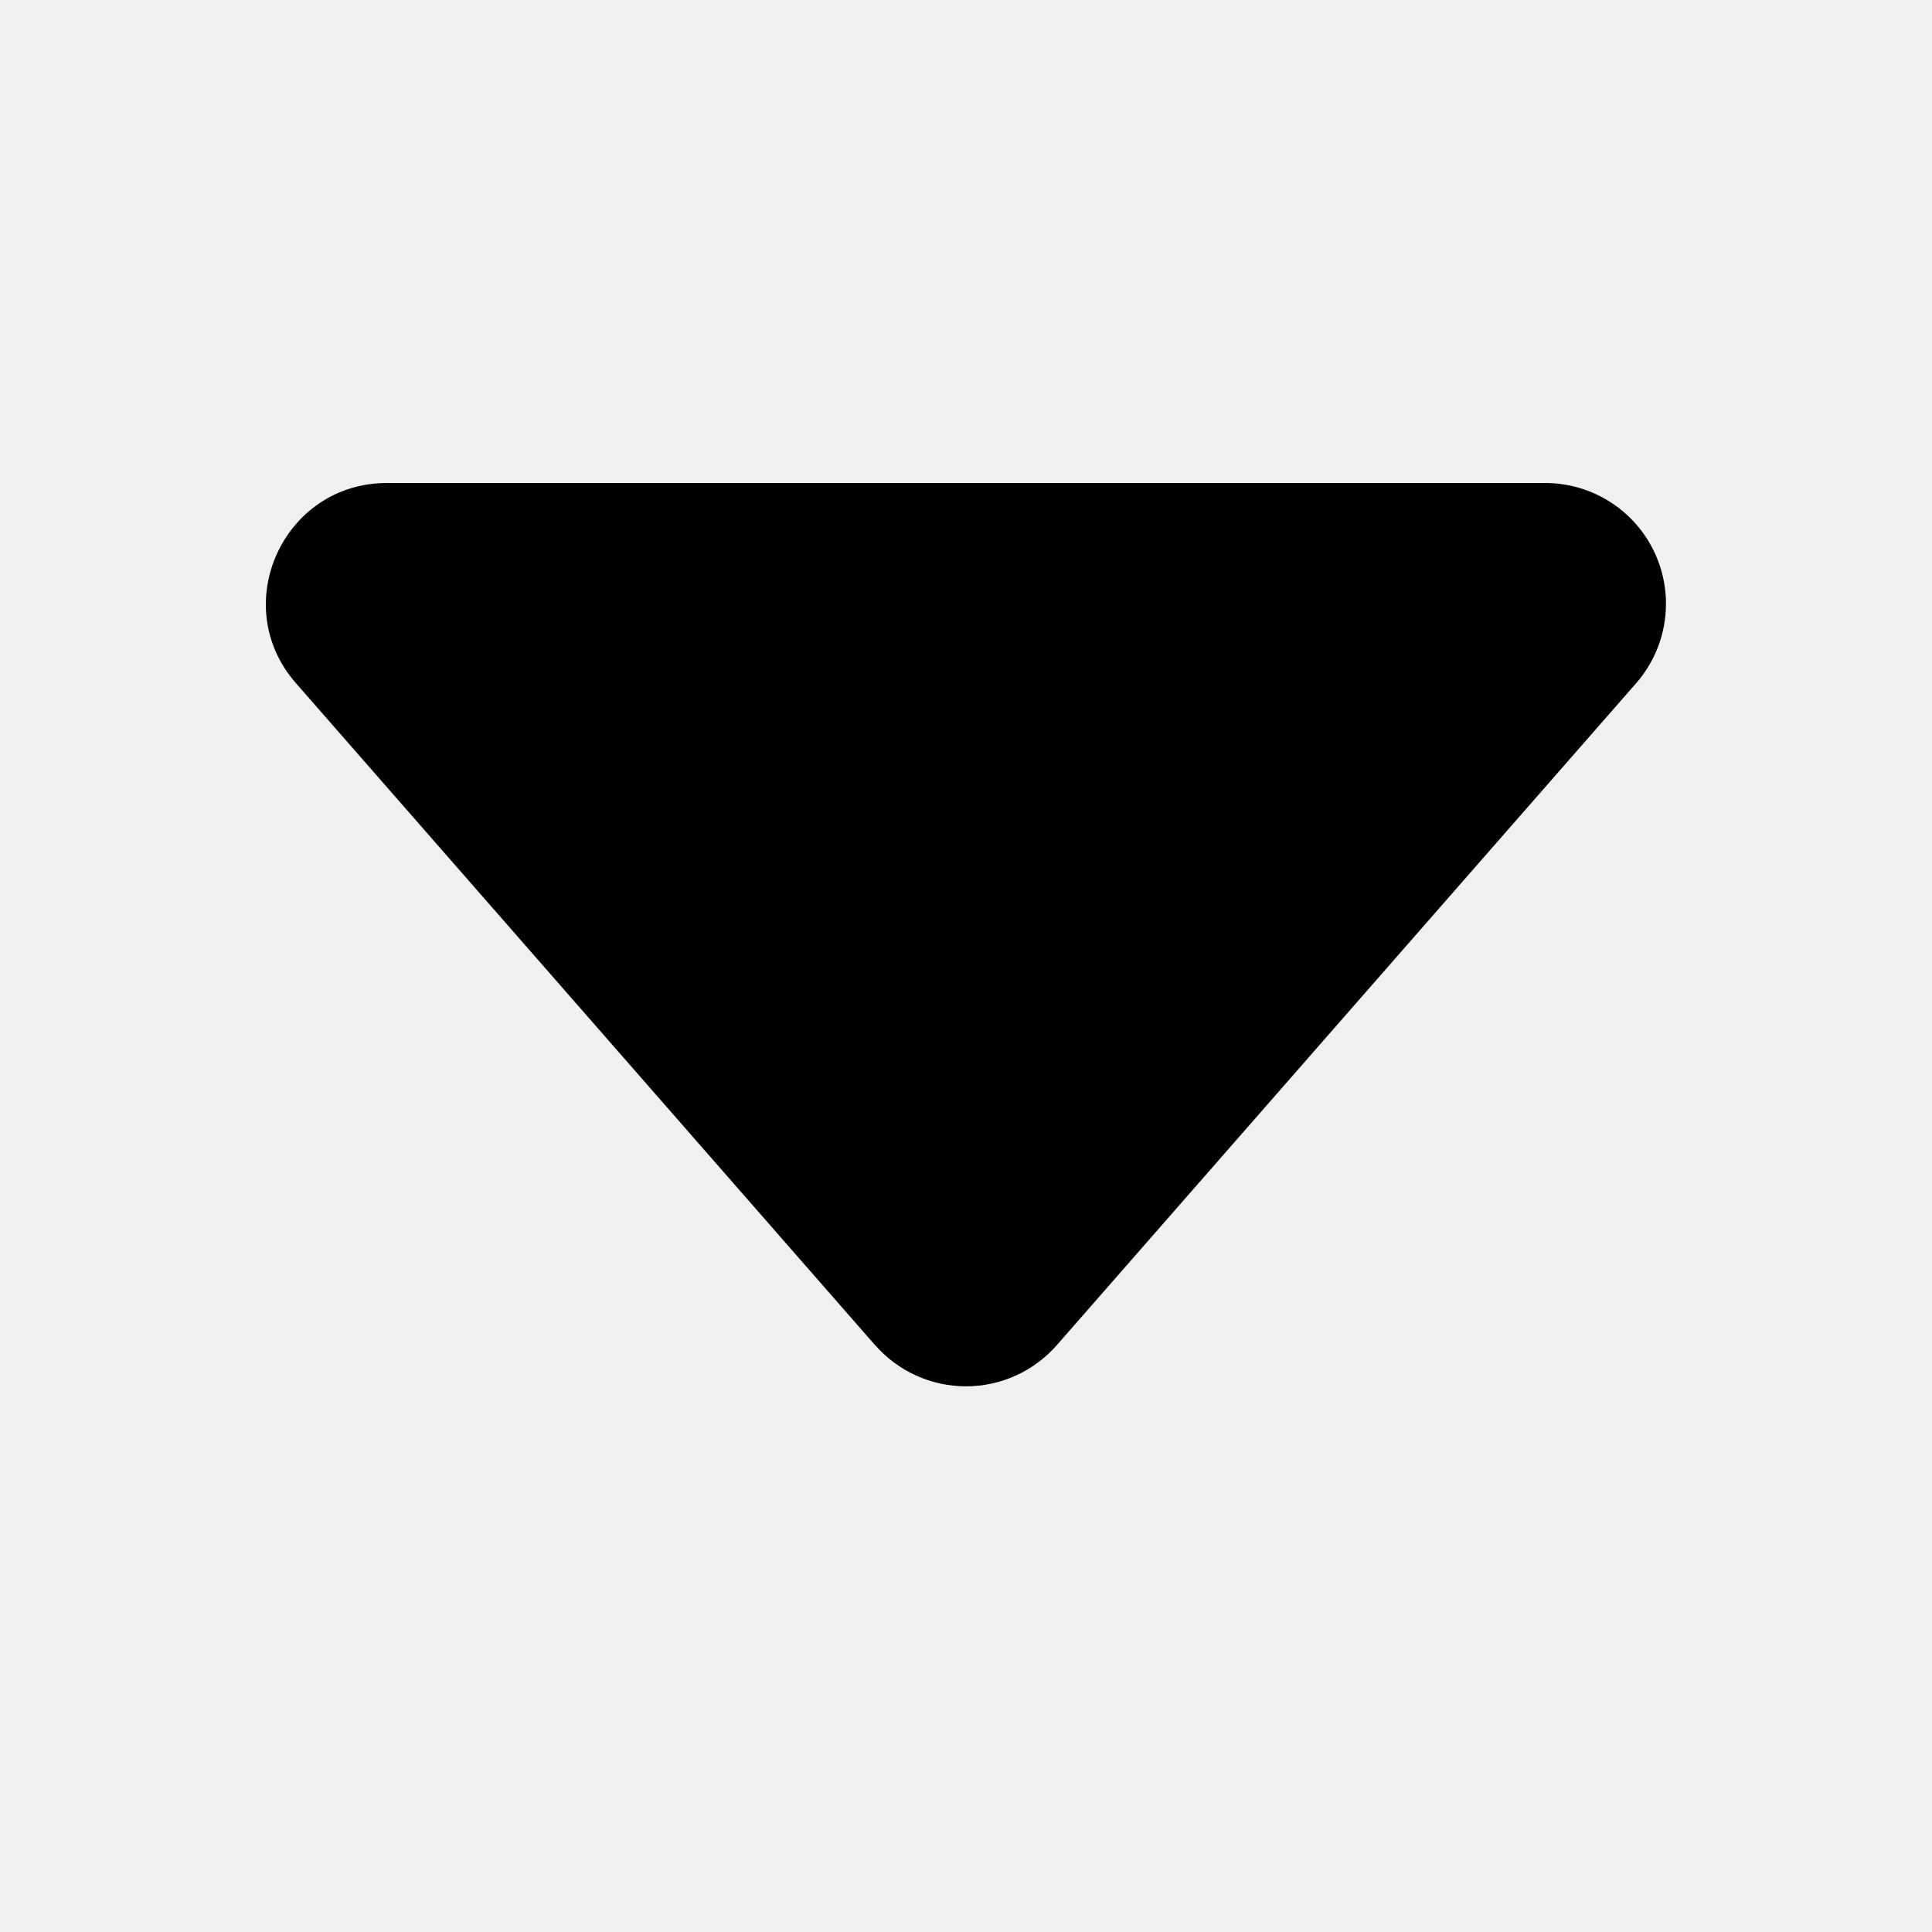
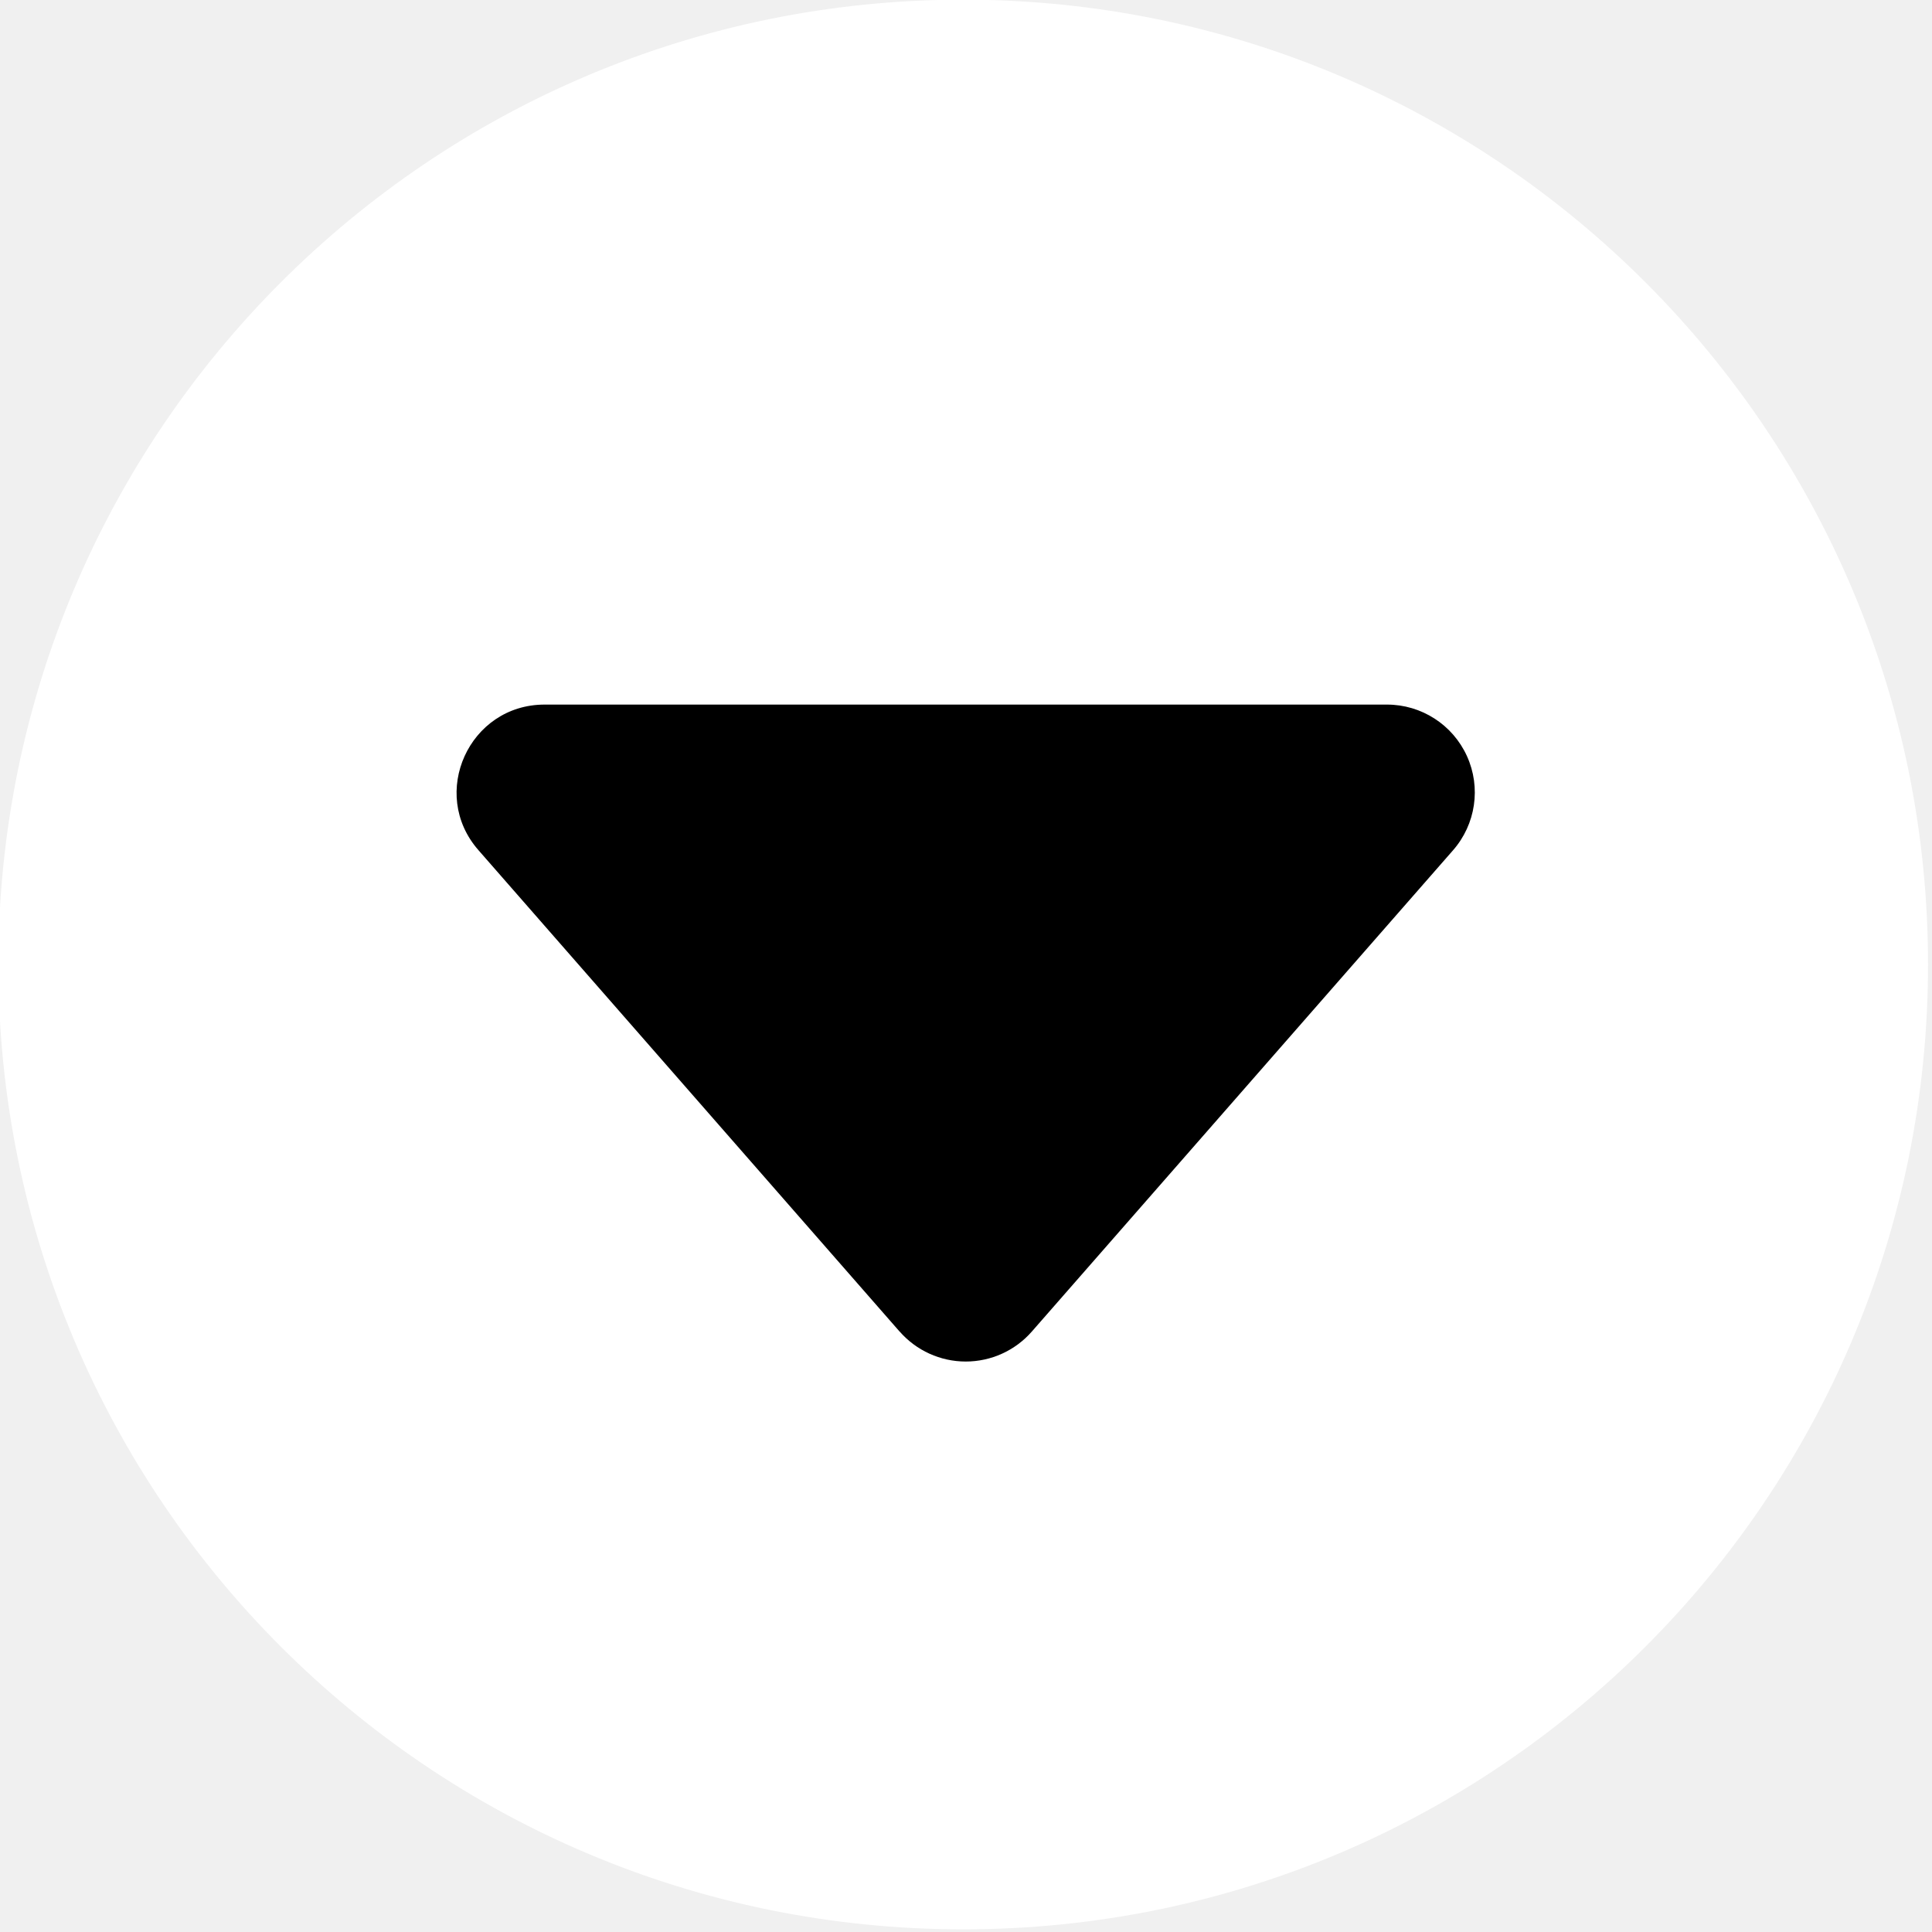
- <svg xmlns="http://www.w3.org/2000/svg" width="16" height="16" fill="currentColor" class="bi bi-caret-down-fill" viewBox="0 0 16 16">
-   <path d="M7.247 11.14 2.451 5.658C1.885 5.013 2.345 4 3.204 4h9.592a1 1 0 0 1 .753 1.659l-4.796 5.48a1 1 0 0 1-1.506 0z" />
+ <svg xmlns="http://www.w3.org/2000/svg" width="22" height="22" viewBox="0 0 5.821 5.821" version="1.1" id="svg5">
+   <defs id="defs2" />
+   <circle style="opacity:1;fill:#ffffff;fill-opacity:1;stroke-width:1.433" id="path1138" cx="2.902" cy="2.906" r="2.907" />
+   <g style="fill:currentColor" id="g1835" transform="matrix(0.2645833,0,0,0.2645833,0.7930844,1.064541)">
+     <path d="M 7.247,11.14 2.451,5.658 C 1.885,5.013 2.345,4 3.204,4 h 9.592 a 1,1 0 0 1 0.753,1.659 l -4.796,5.48 a 1,1 0 0 1 -1.506,0 z" id="path1826" />
+   </g>
</svg>
